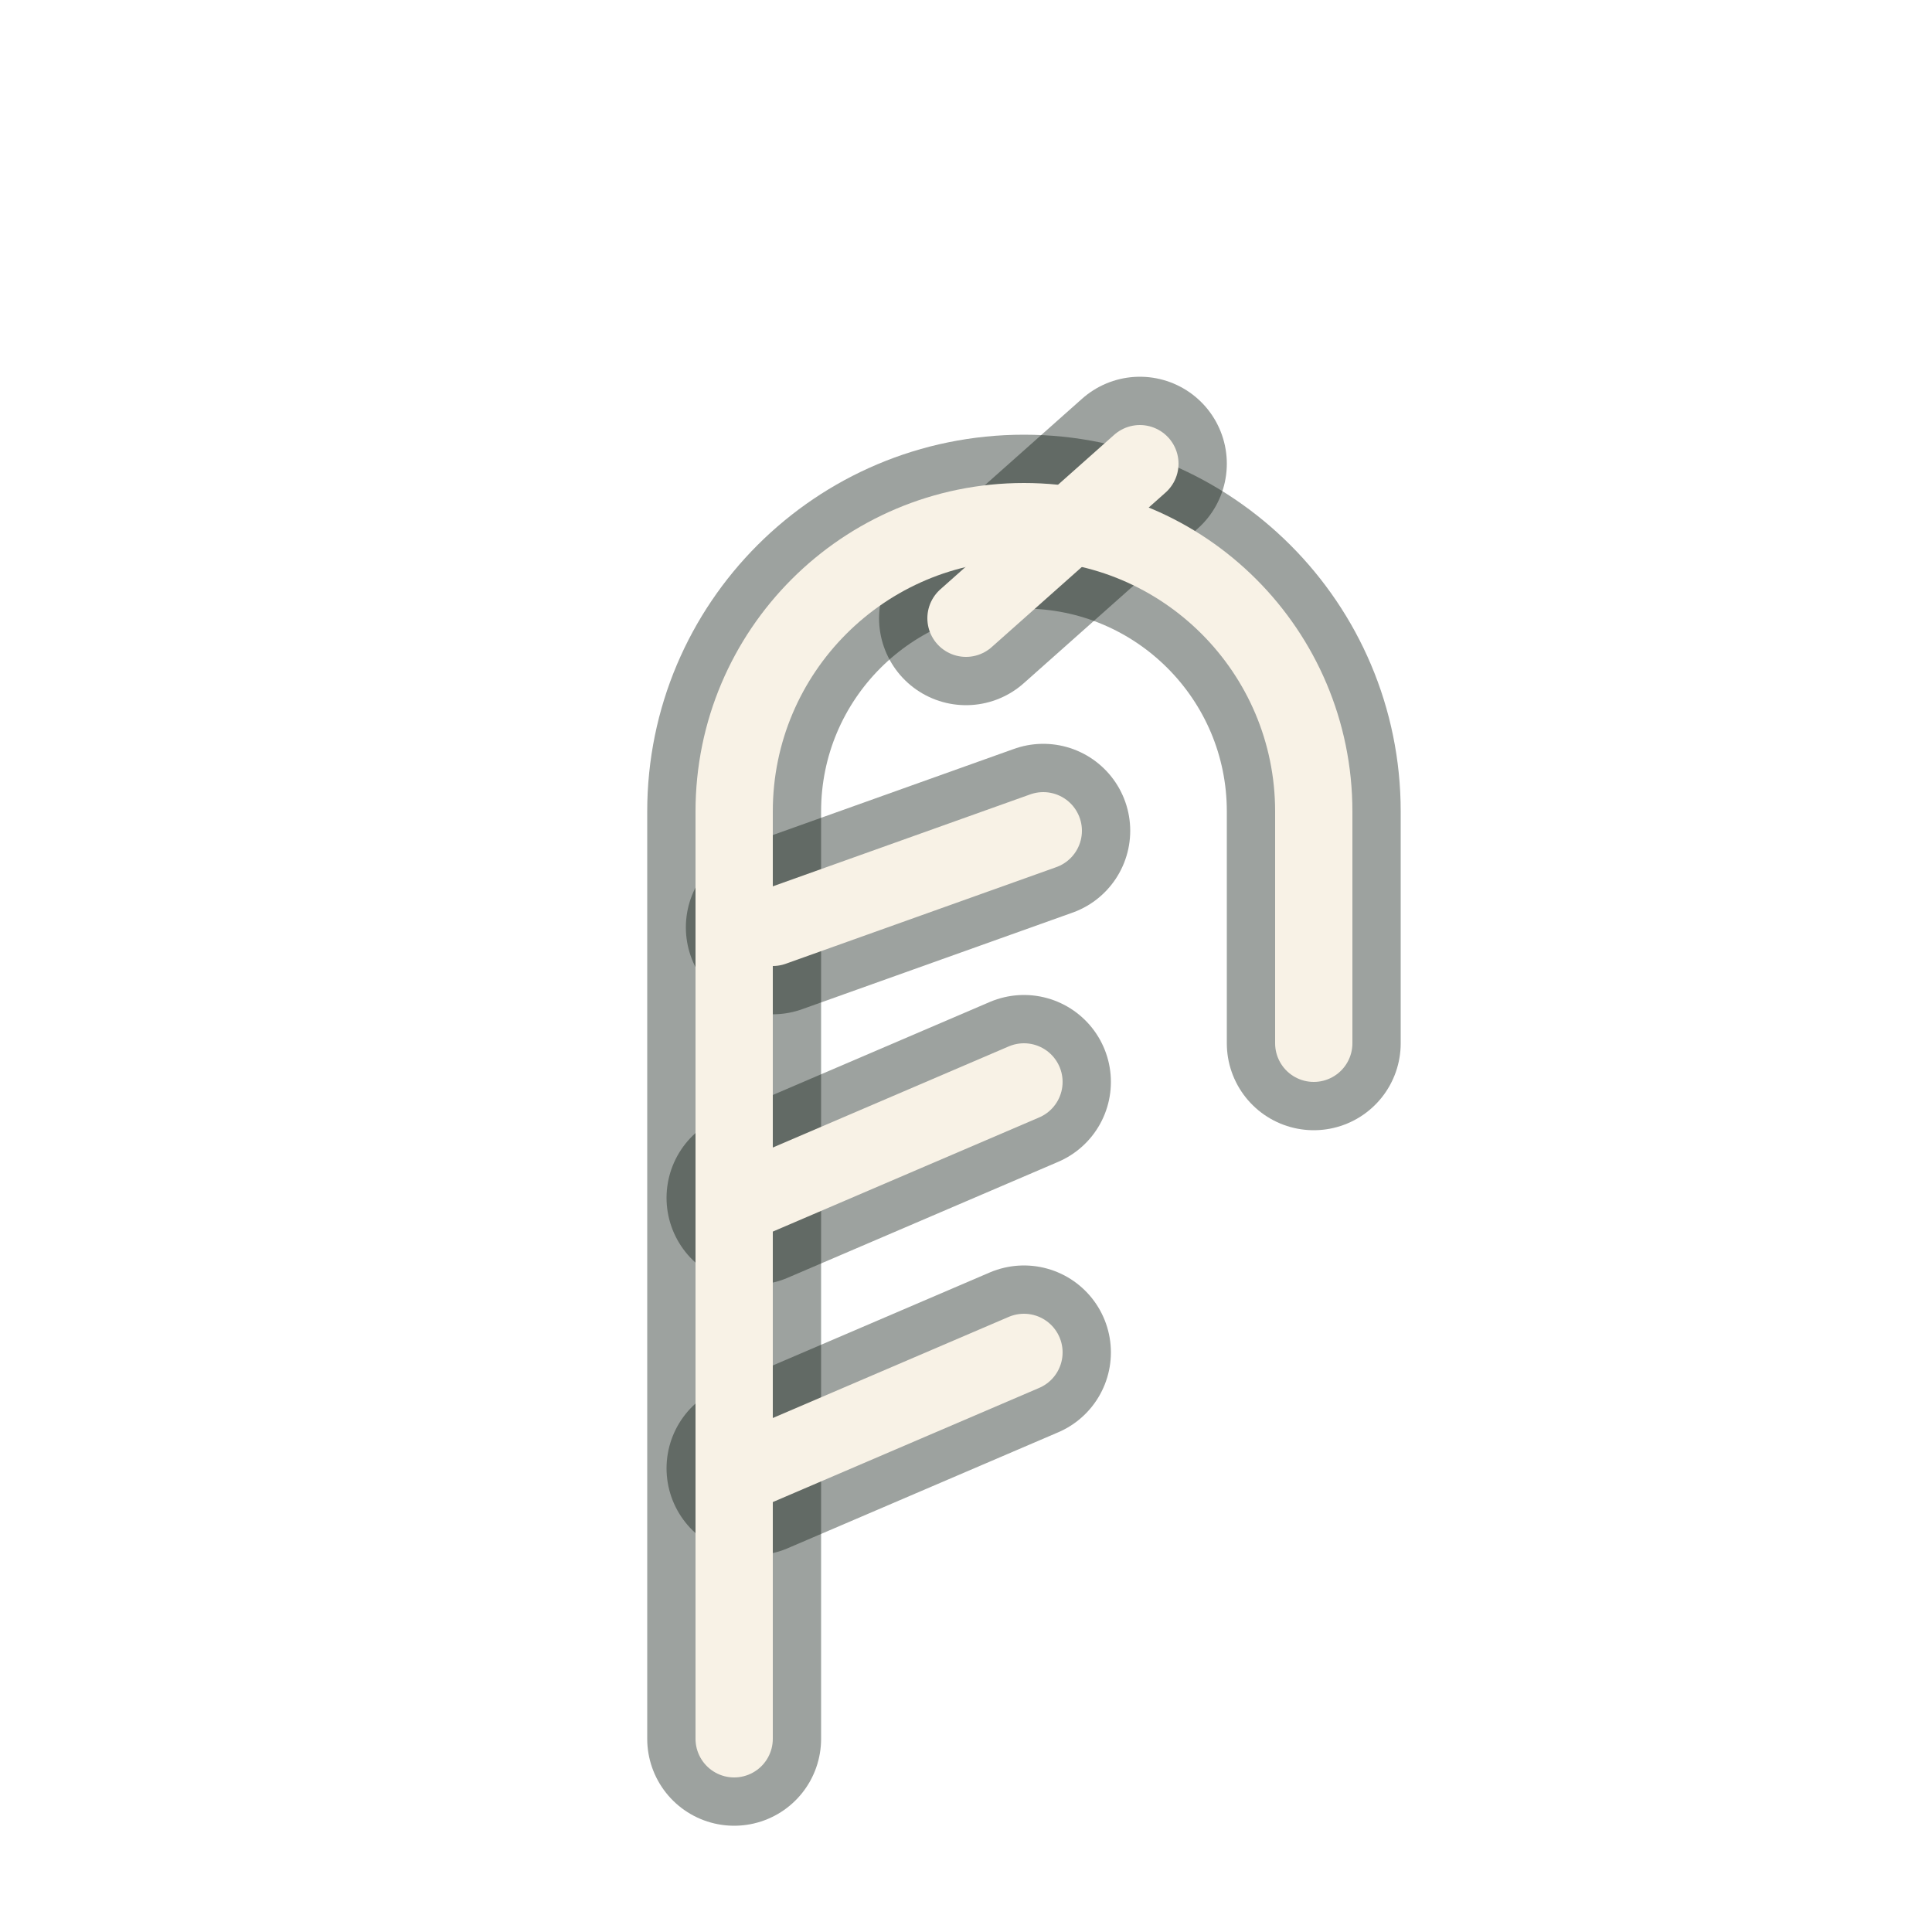
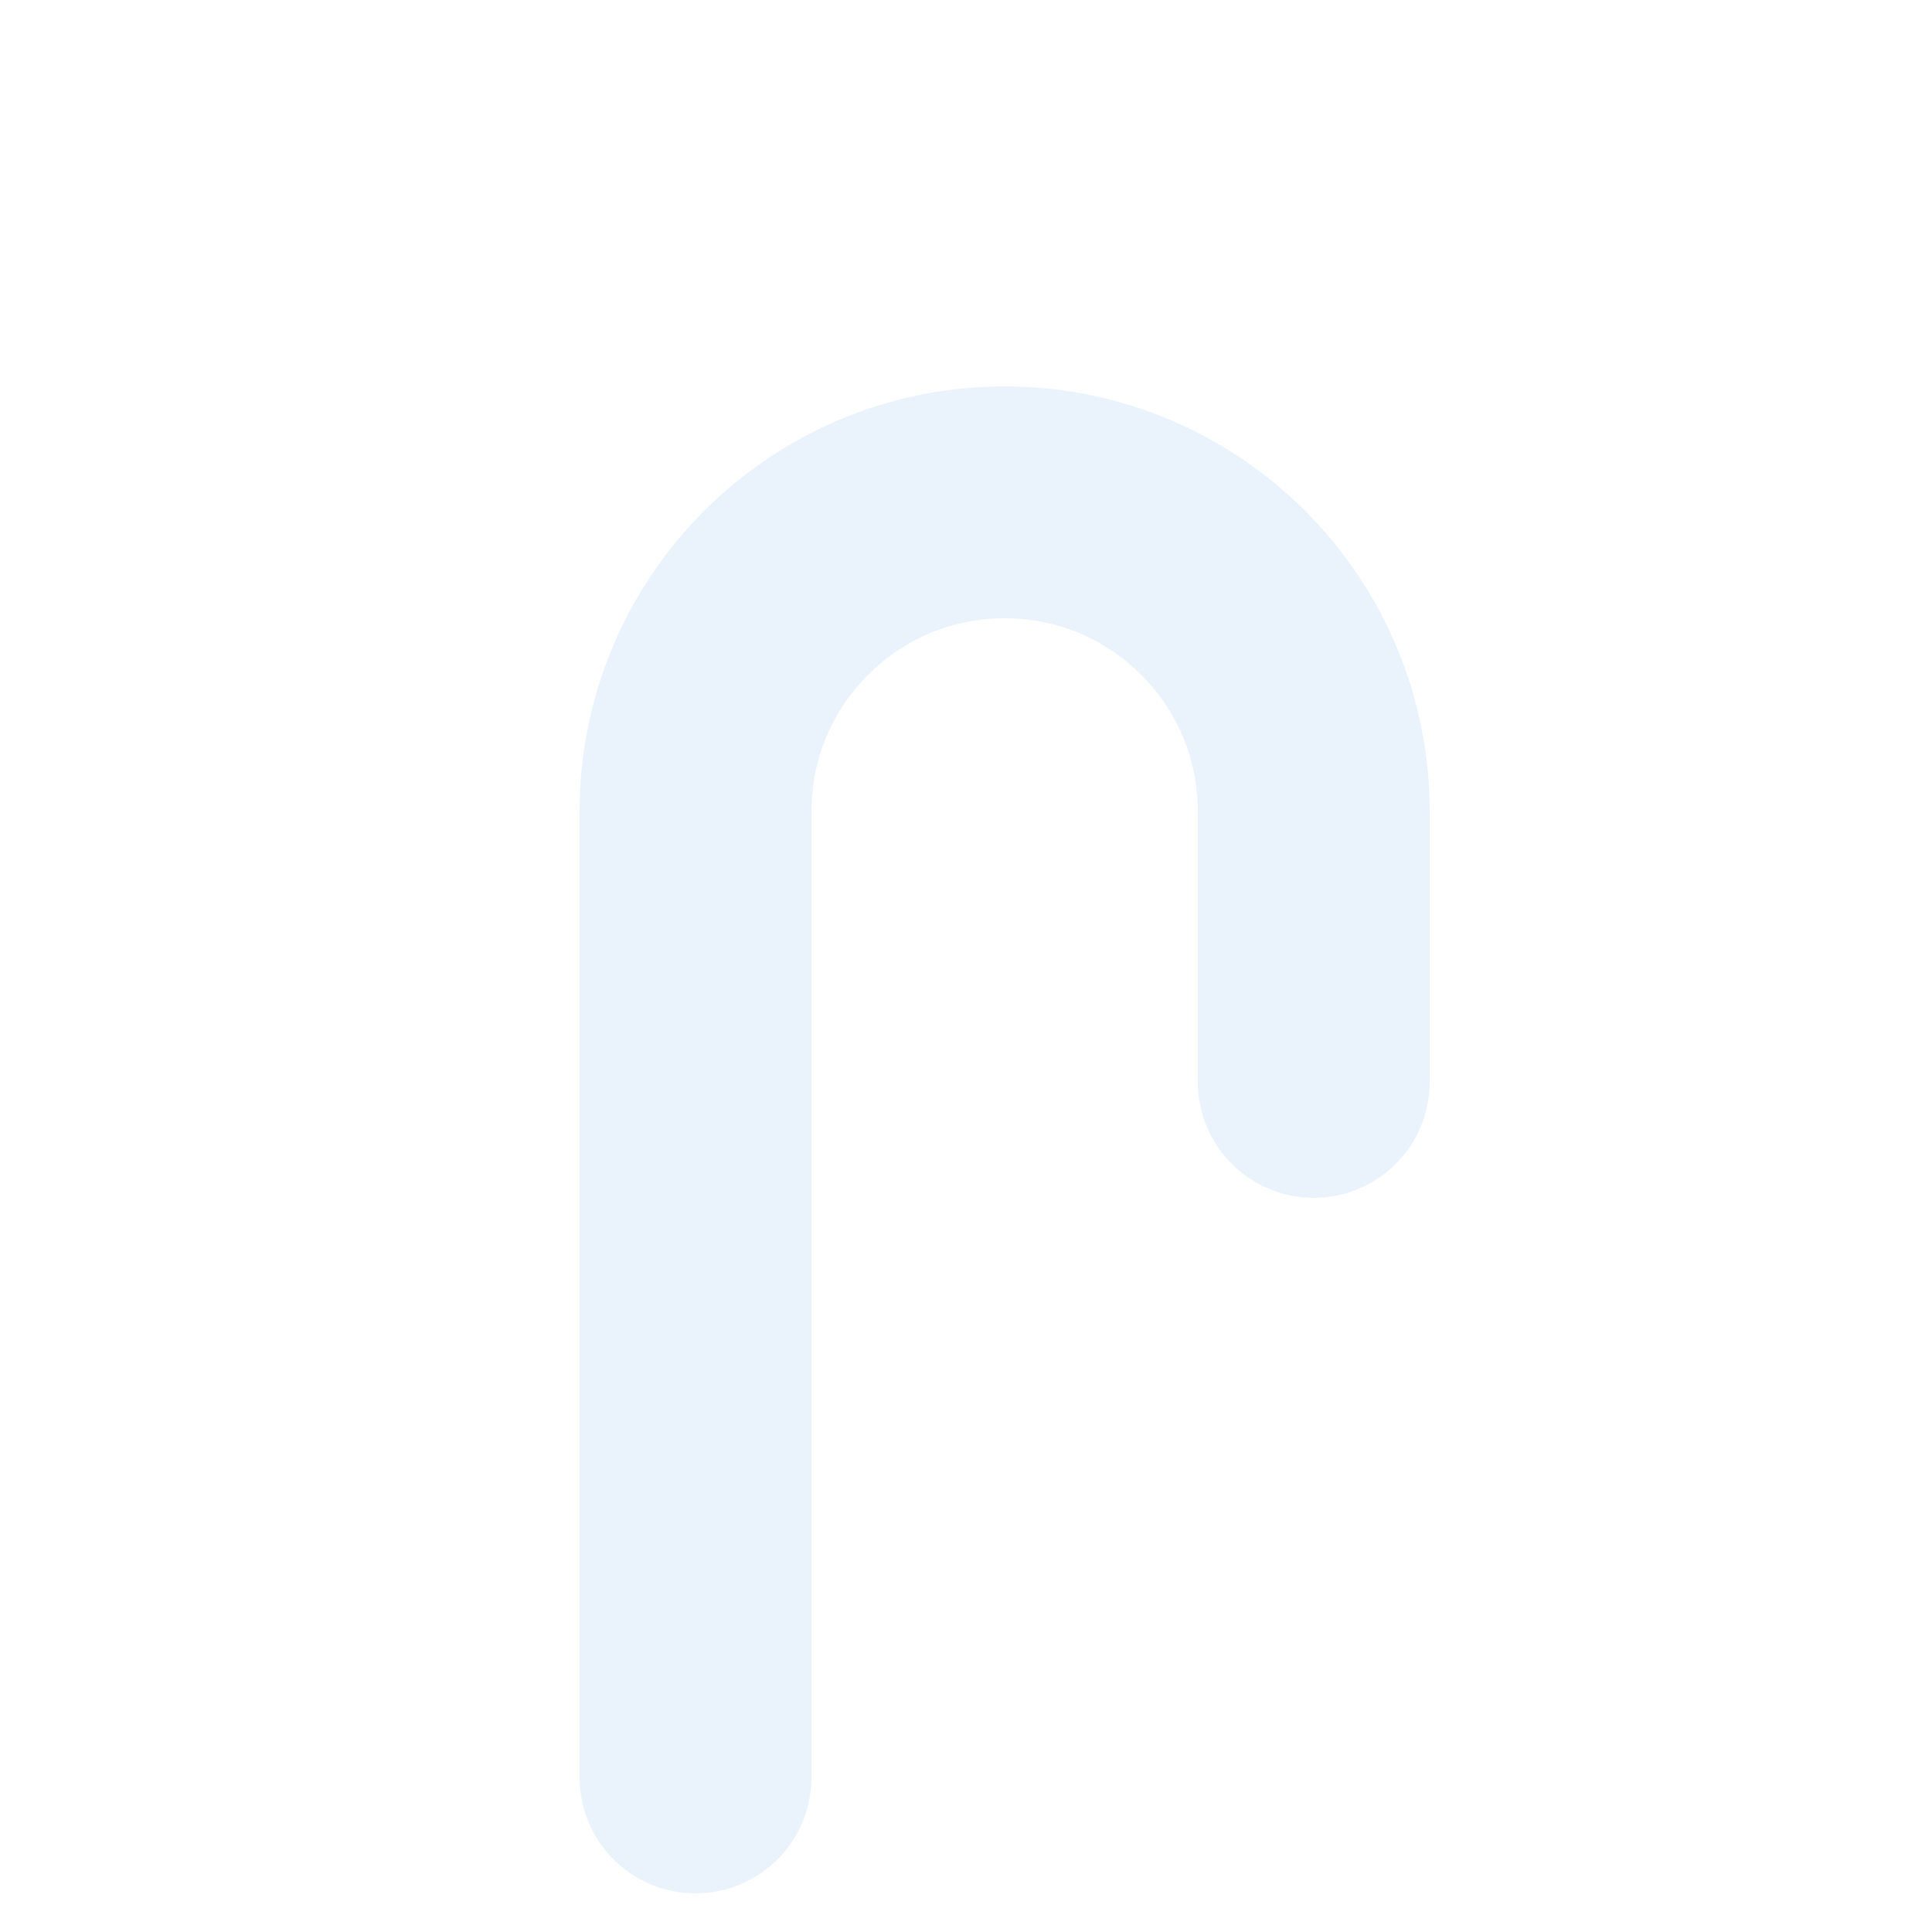
- <svg xmlns="http://www.w3.org/2000/svg" width="200" height="200" viewBox="0 0 100 100">
-   <defs>
-     <g id="art" fill="none" stroke-linecap="round" stroke-linejoin="round">
-       <path d="M38 90 V42 A15 15 0 0 1 68 42 V54" />
-       <path d="M39 76 L53 70" />
-       <path d="M39 62 L53 56" />
-       <path d="M40 48 L54 43" />
-       <path d="M50 32 L59 24" />
-     </g>
-   </defs>
-   <use href="#art" stroke="#0b1711" stroke-opacity="0.4" stroke-width="9" />
-   <use href="#art" stroke="#f8f2e6" stroke-width="4" />
+ <svg xmlns="http://www.w3.org/2000/svg" width="240" height="240" viewBox="0 0 100 100">
+   <g fill="#eaf3fc" stroke="#eaf3fc" stroke-width="0" stroke-linecap="round" stroke-linejoin="round">
+     <path d="M36 92 V42 A16 16 0 0 1 68 42 V56" fill="none" stroke-width="12" />
+   </g>
</svg>
